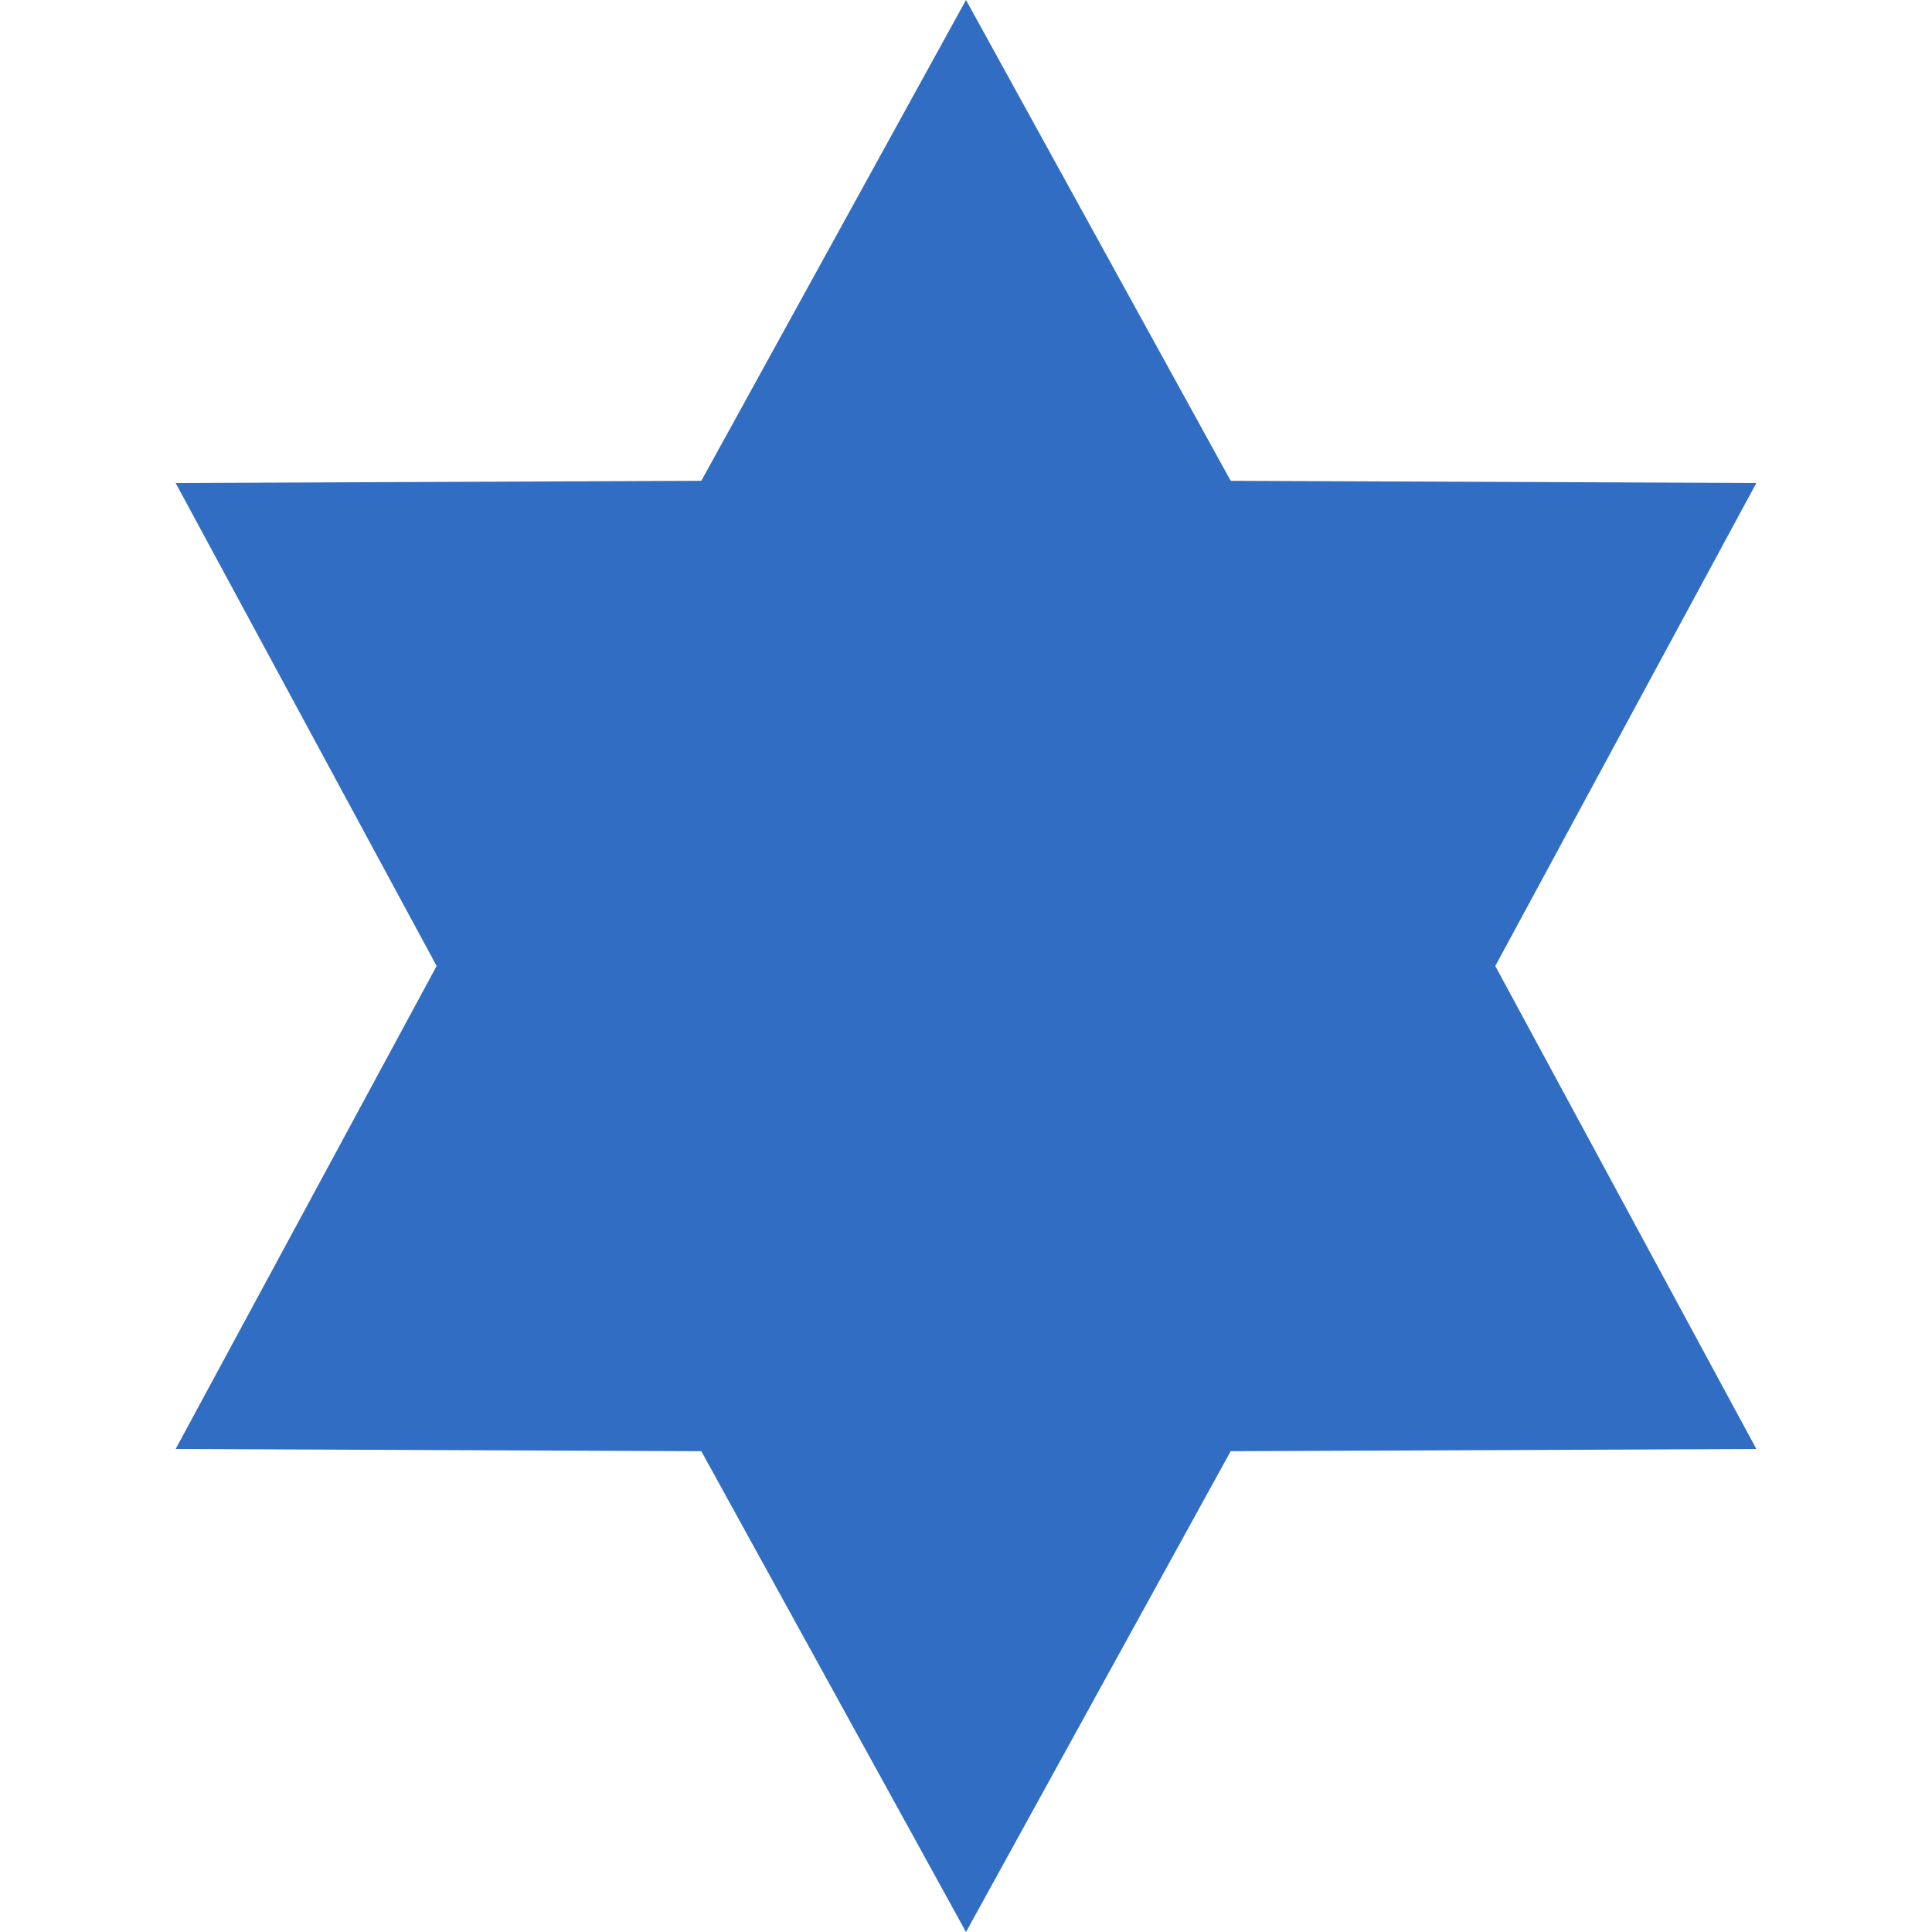
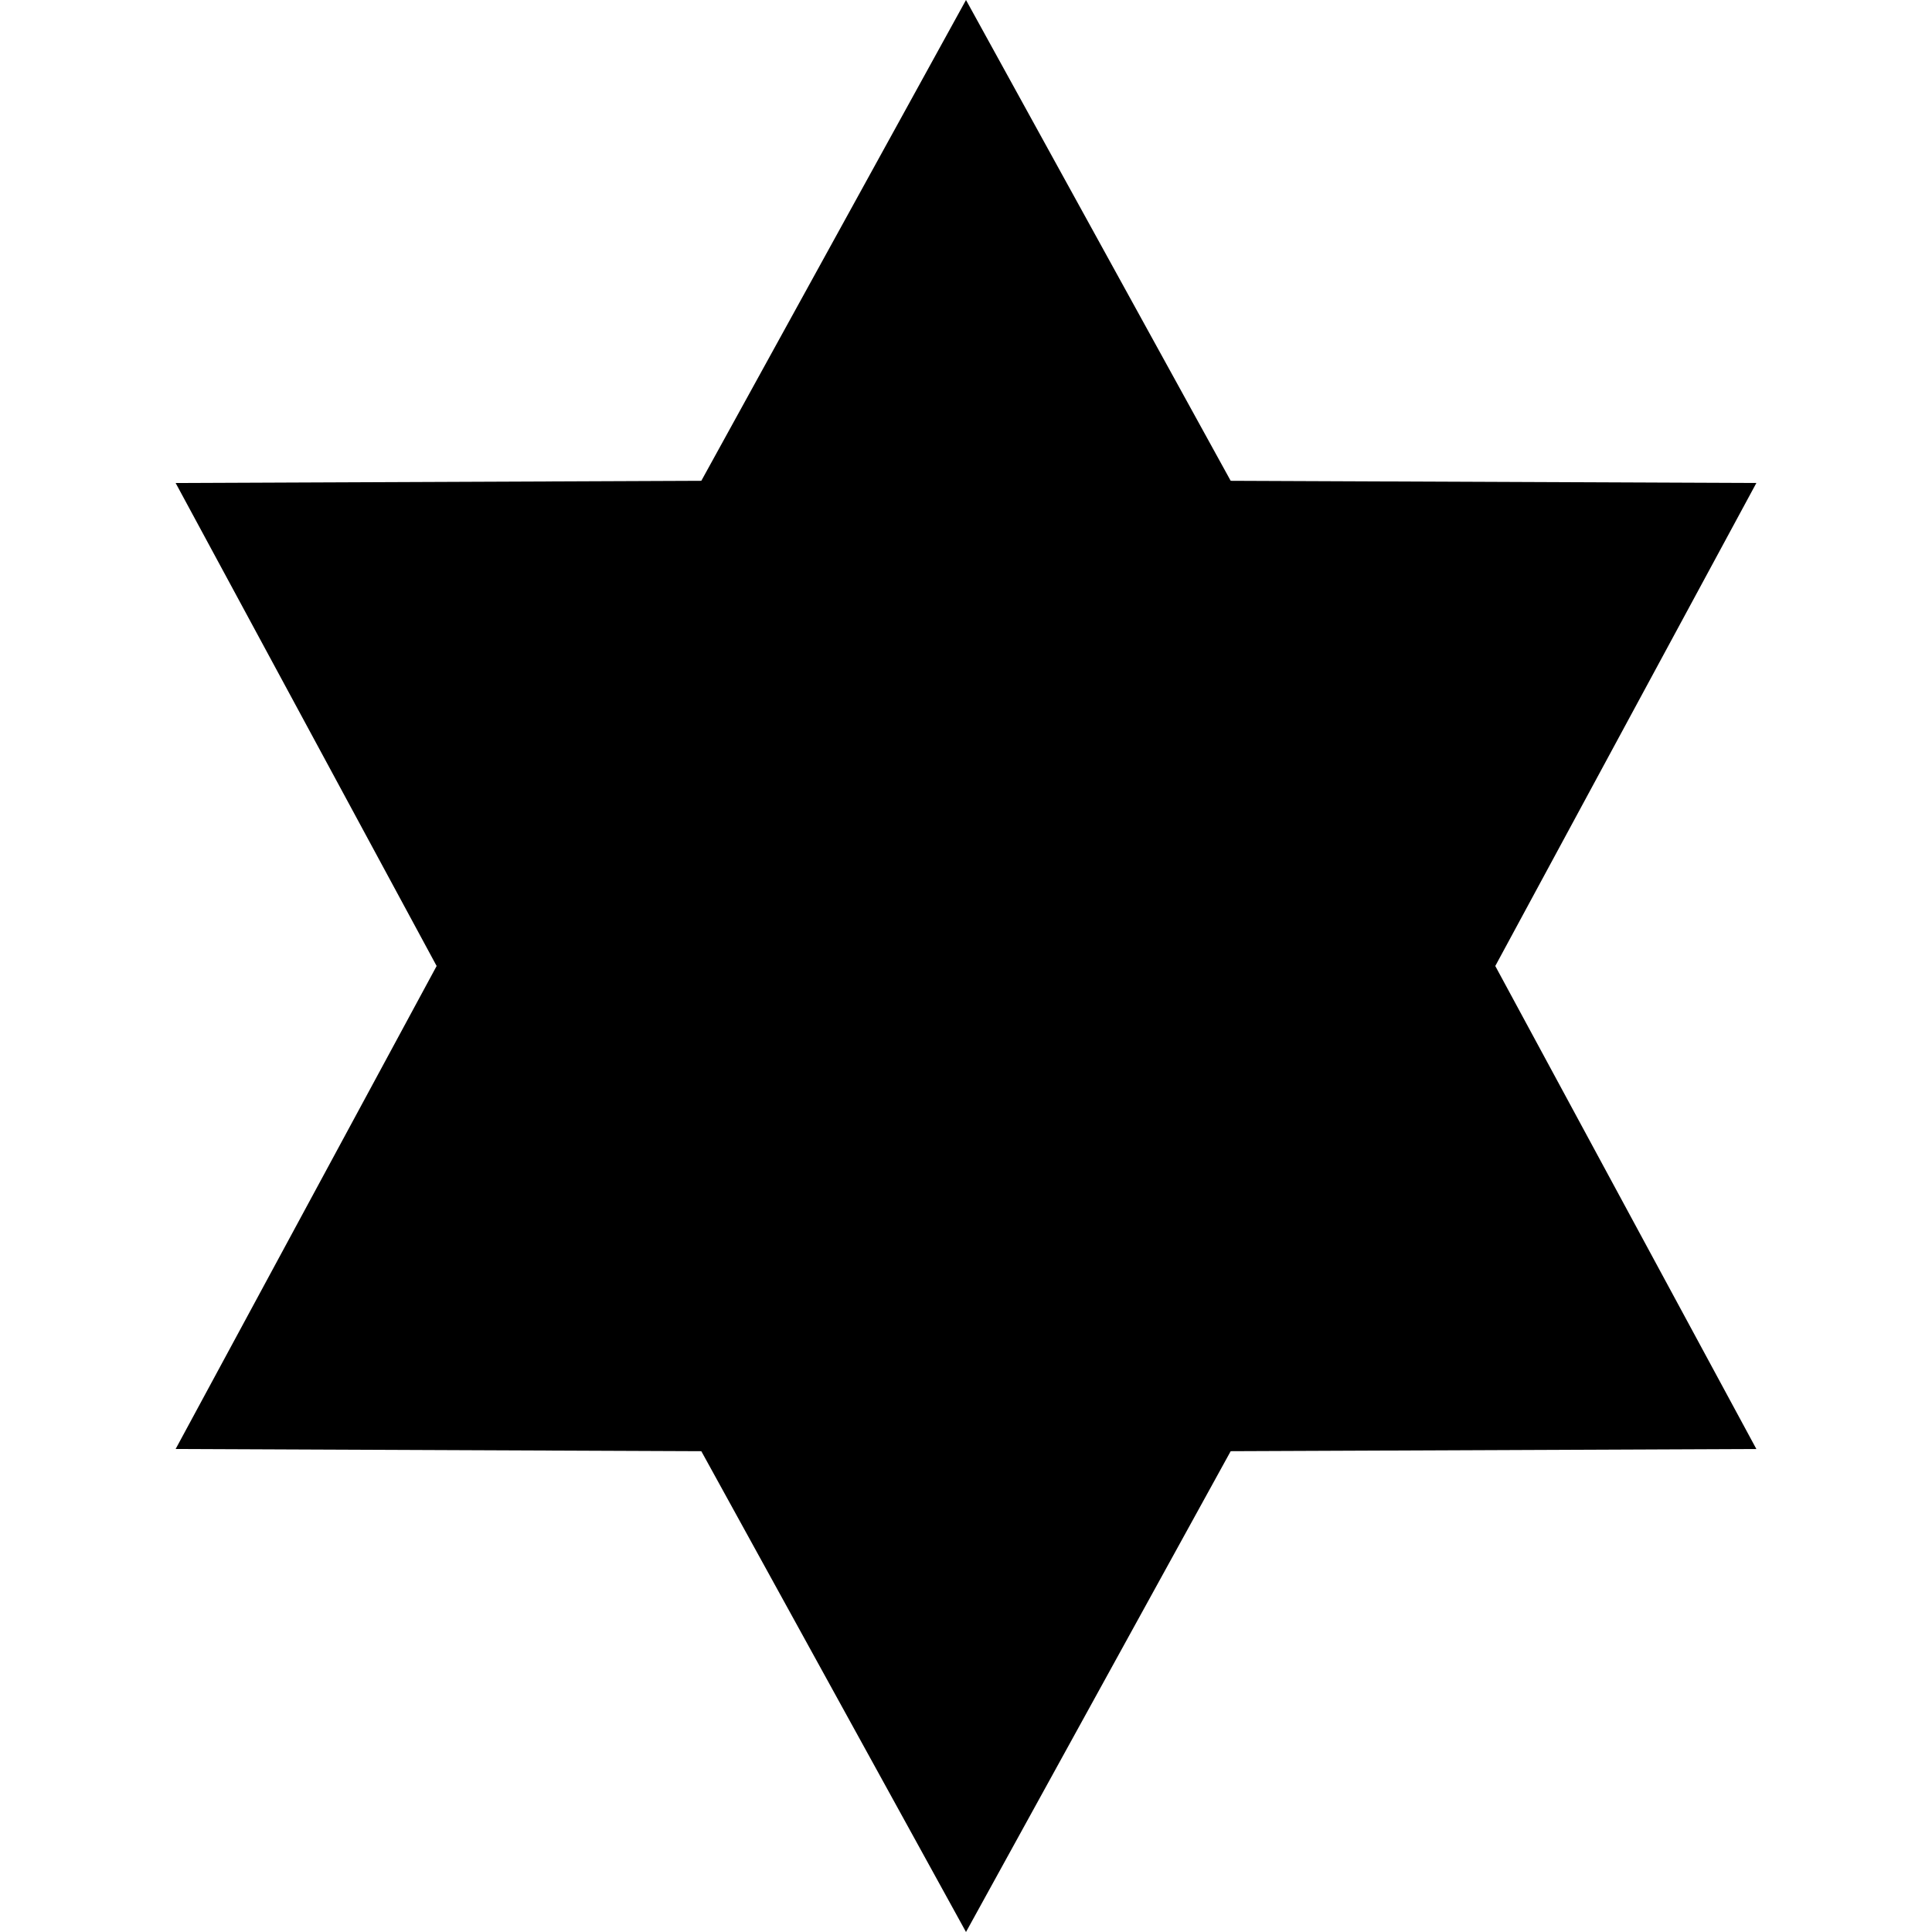
- <svg xmlns="http://www.w3.org/2000/svg" width="22" height="22" viewBox="0 0 22 22" fill="none">
-   <path d="M11 0L14.014 5.475L20 5.5L17.027 11L20 16.5L14.014 16.525L11 22L7.986 16.525L2 16.5L4.972 11L2 5.5L7.986 5.475L11 0Z" fill="#316DC2" />
+ <svg xmlns="http://www.w3.org/2000/svg" width="22" height="22" viewBox="0 0 22 22">
+   <path d="M11 0L14.014 5.475L20 5.5L17.027 11L20 16.5L14.014 16.525L11 22L7.986 16.525L2 16.5L4.972 11L2 5.5L7.986 5.475L11 0Z" />
</svg>
